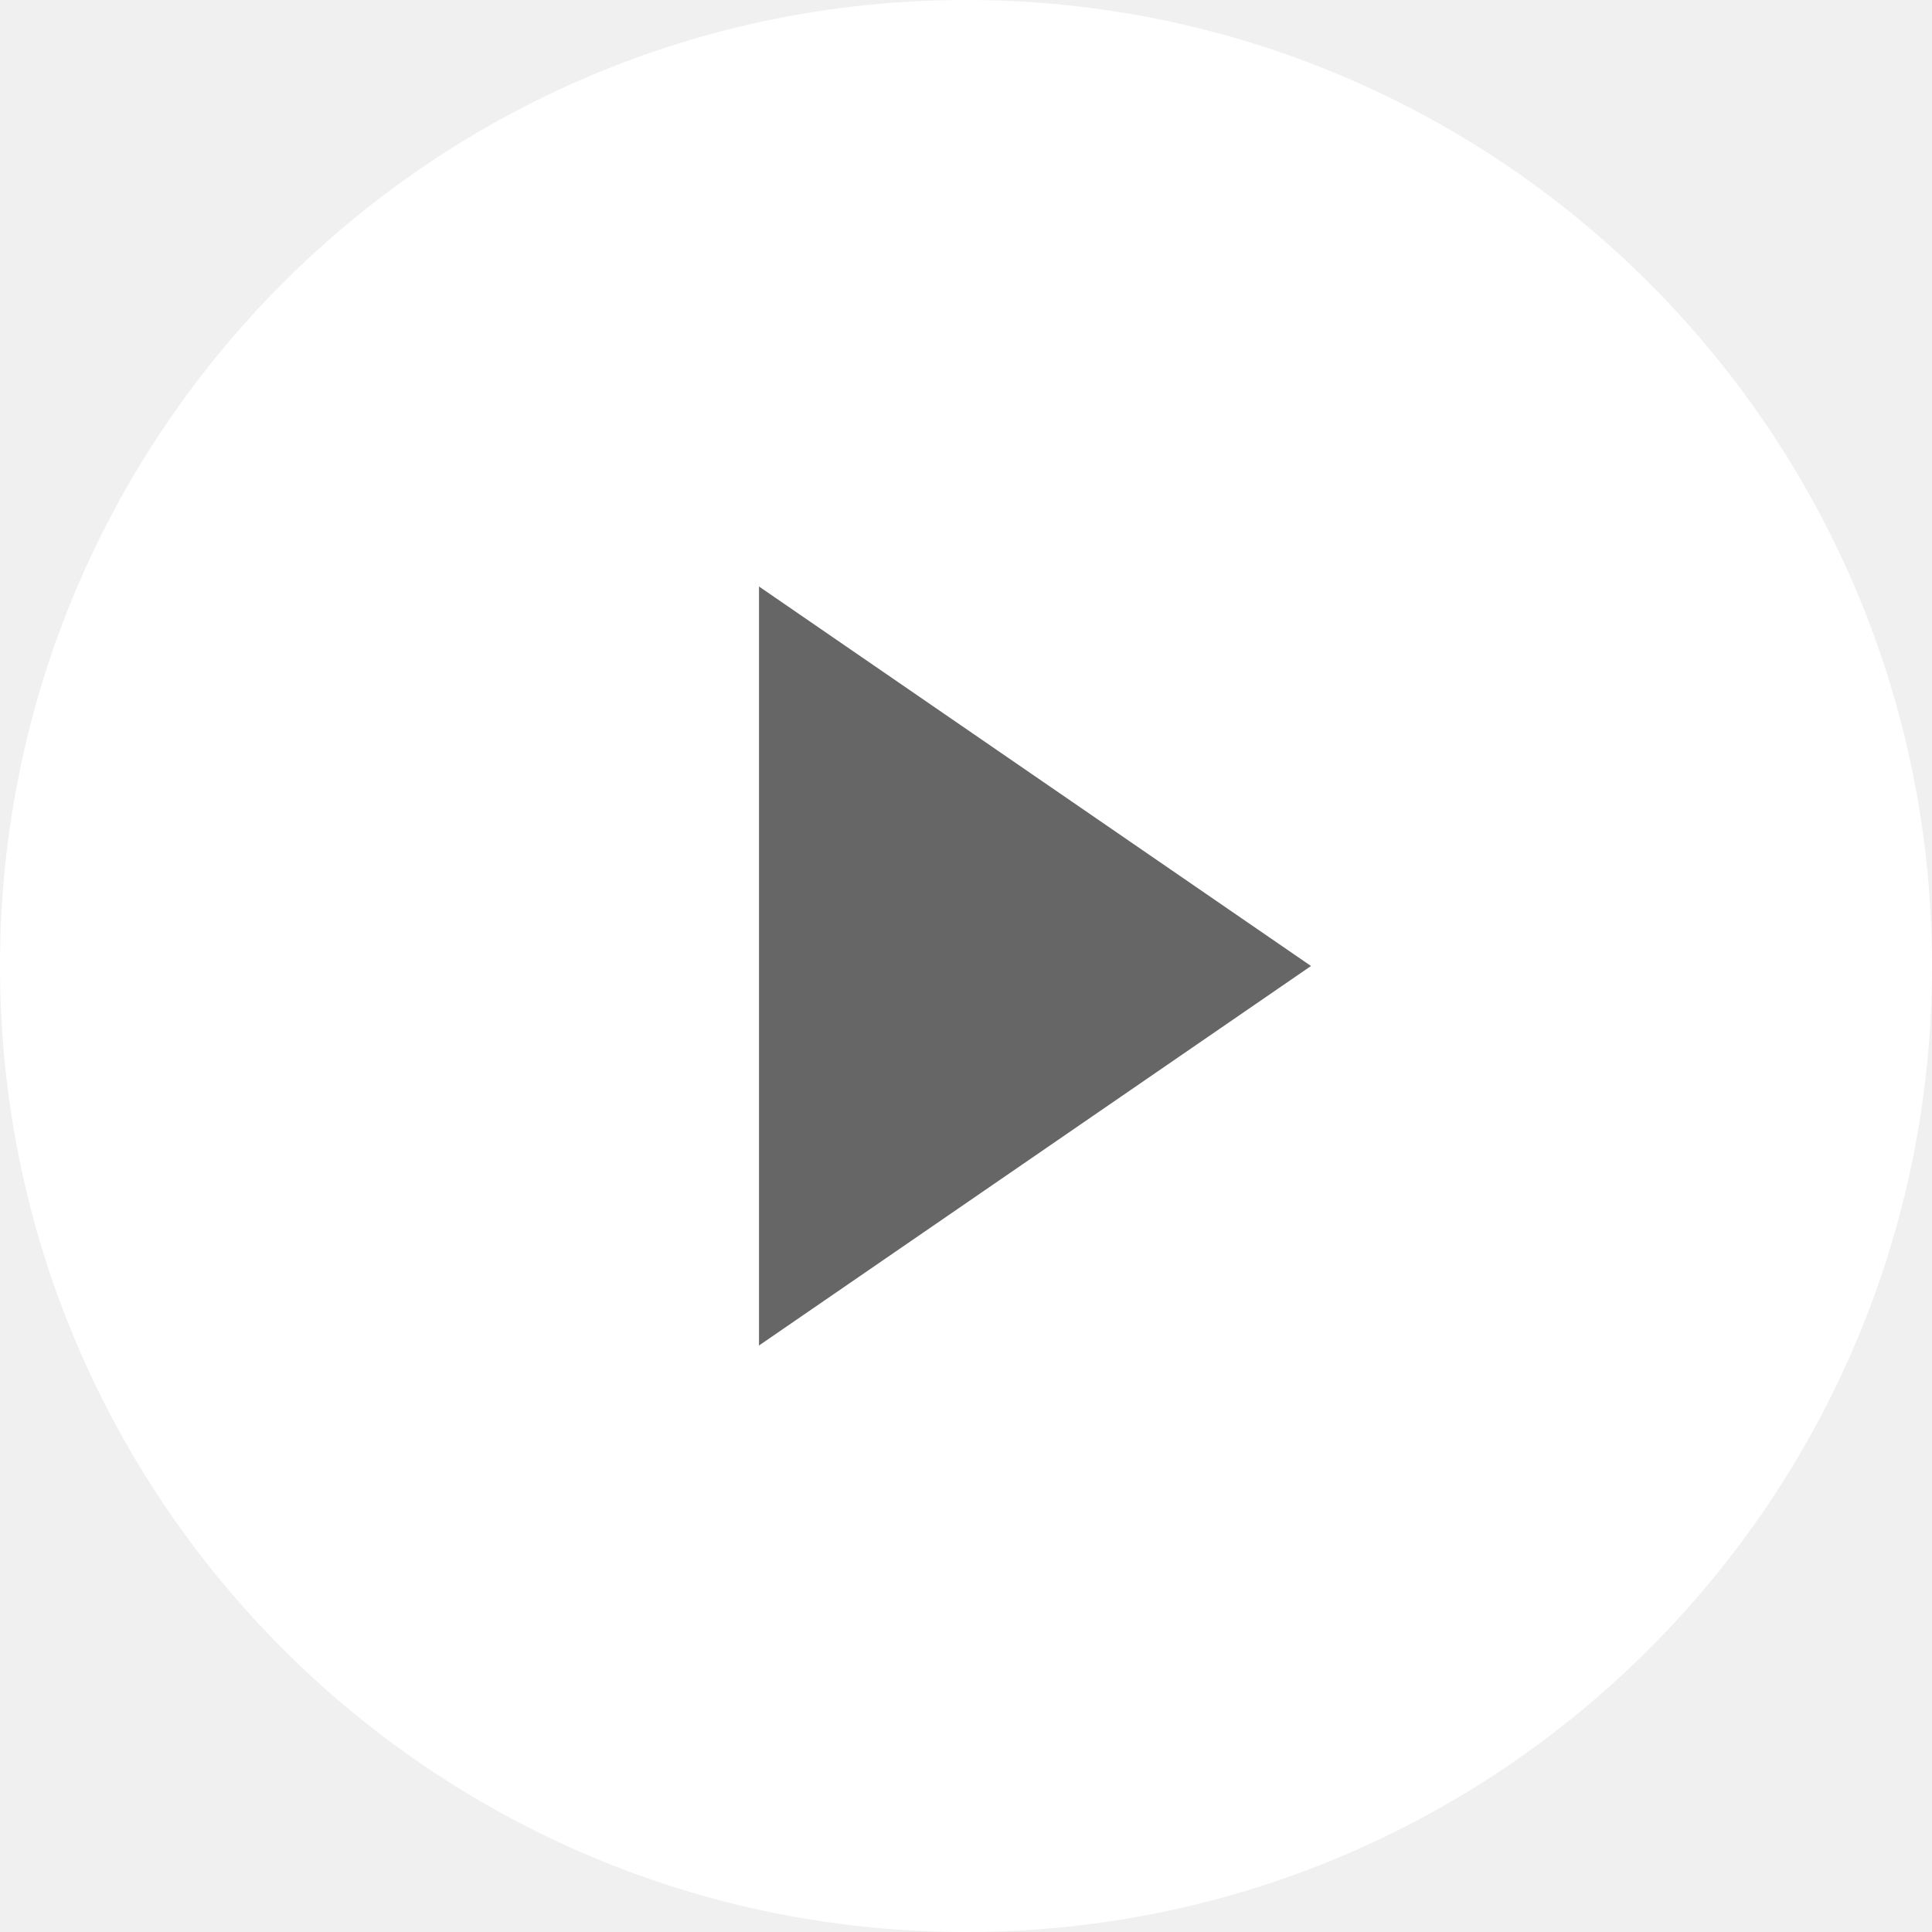
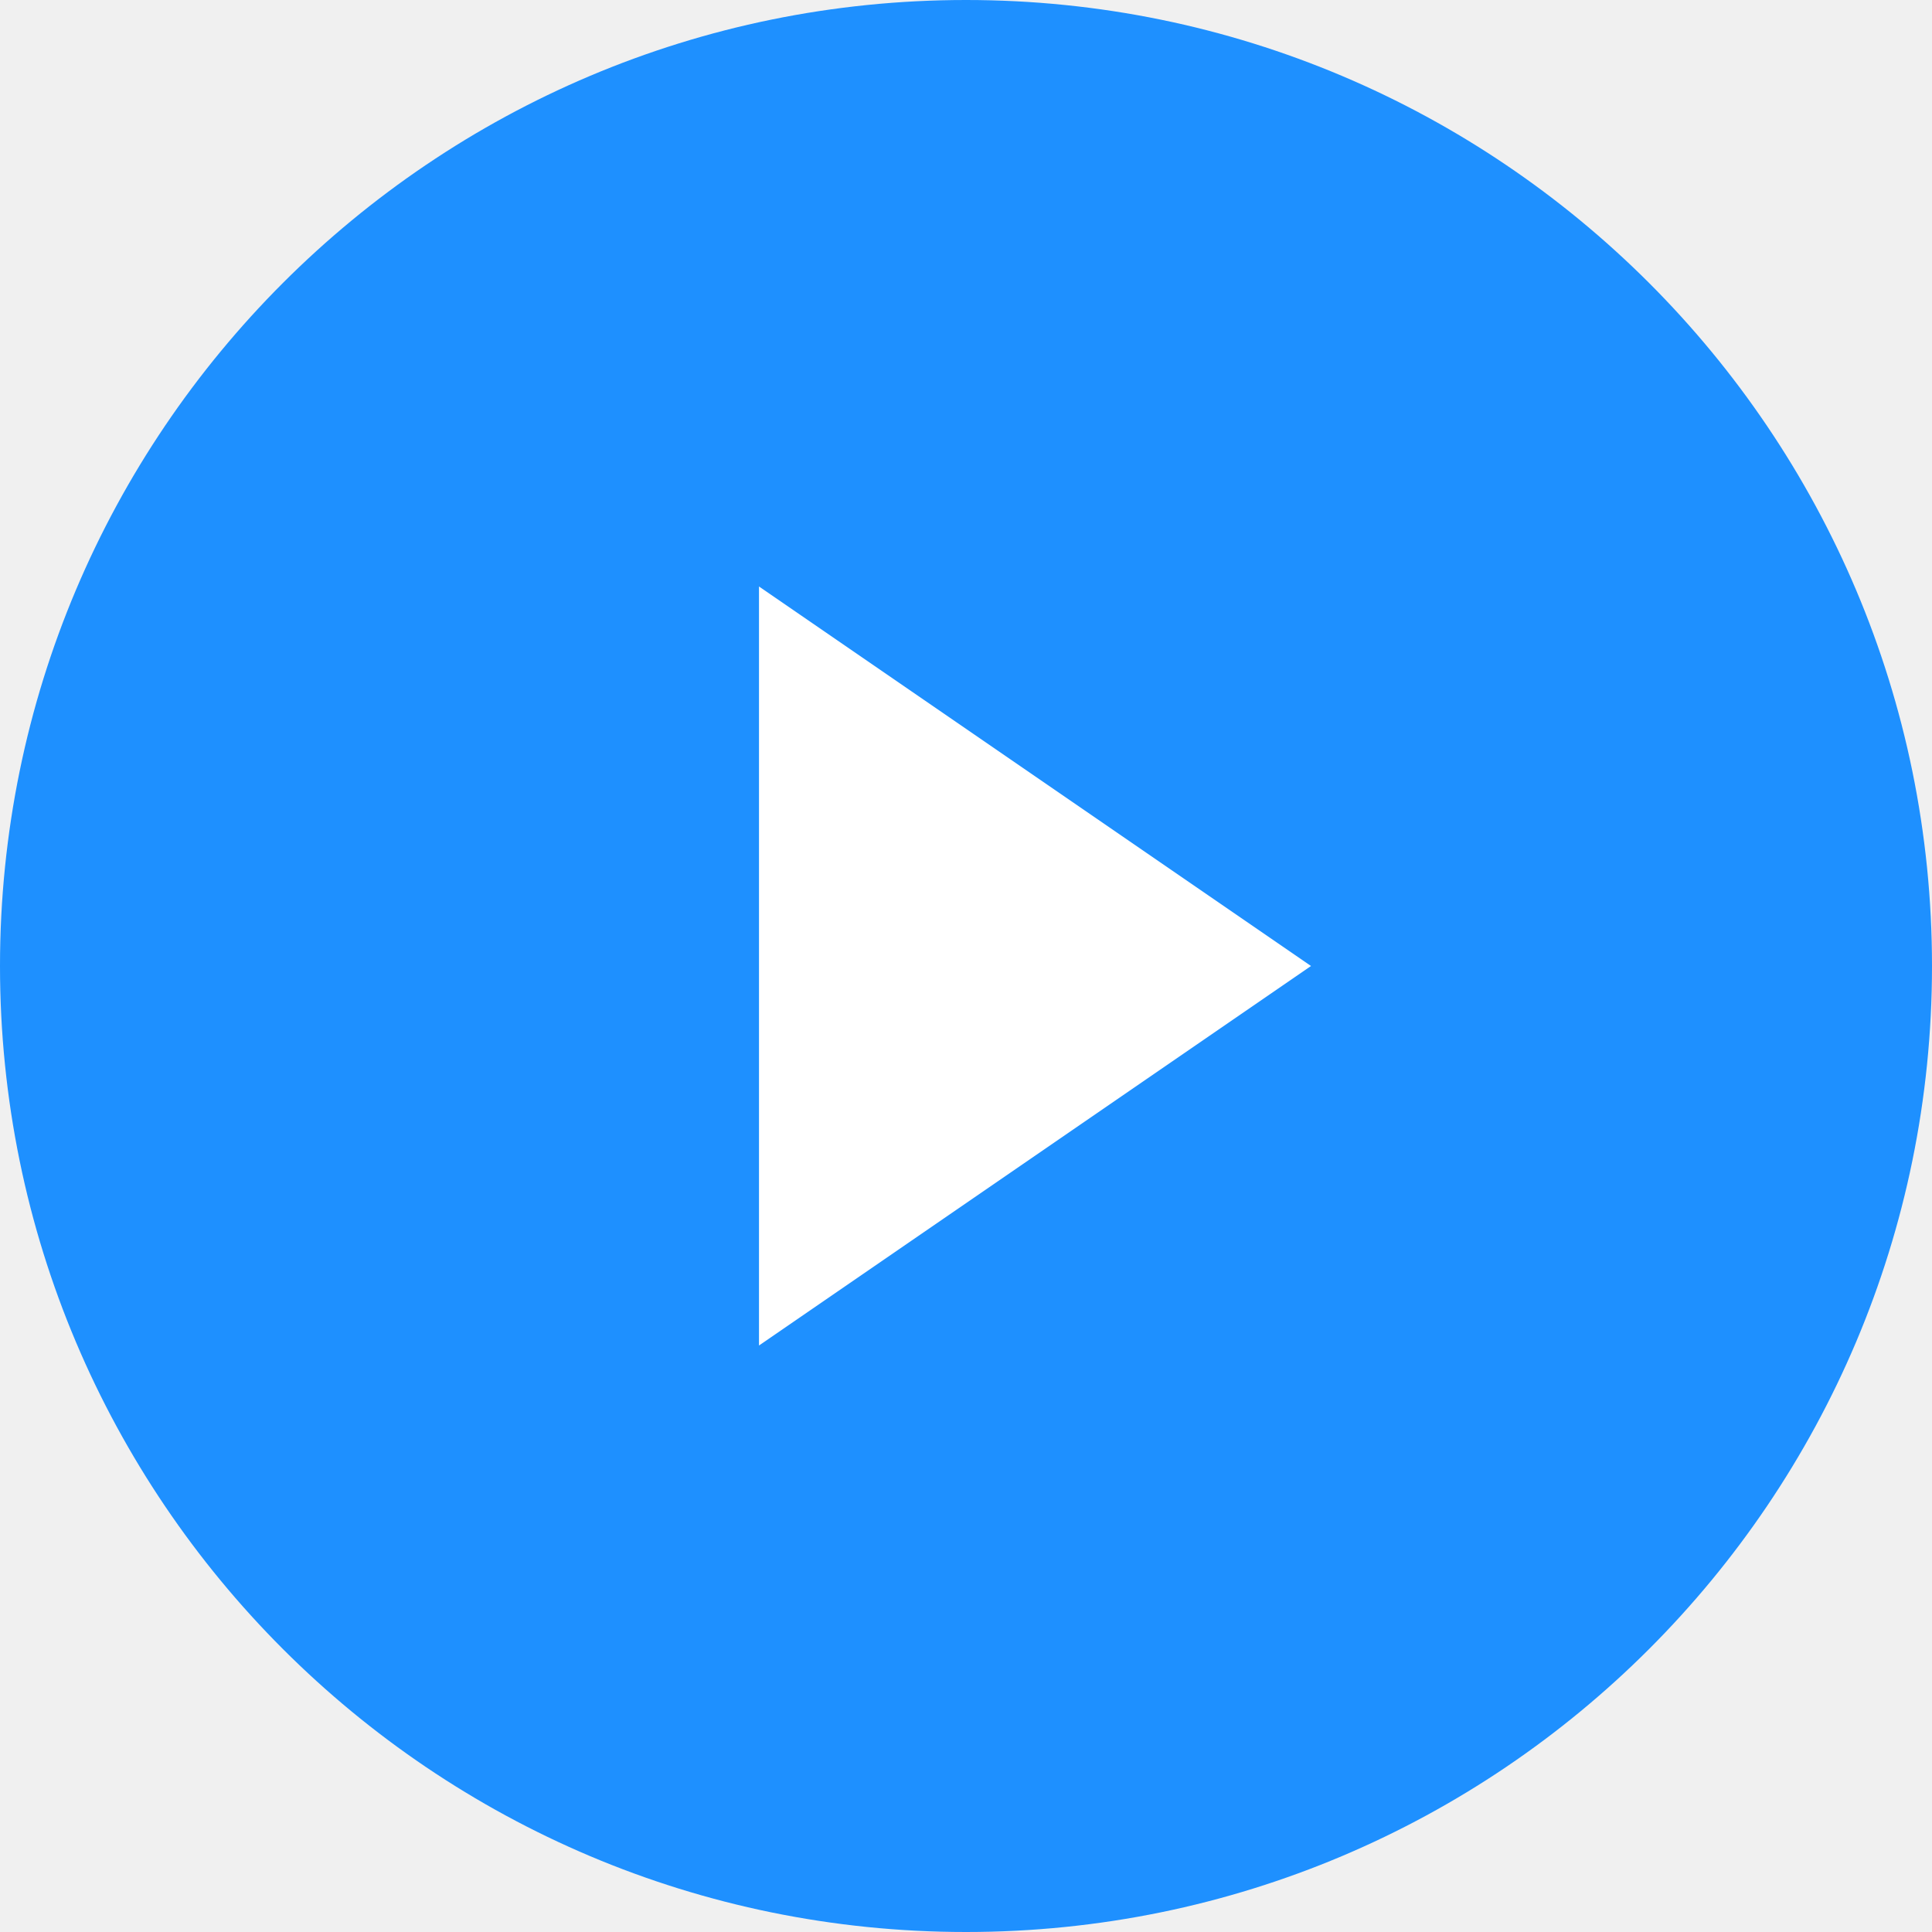
<svg xmlns="http://www.w3.org/2000/svg" version="1.1" id="Layer_1" x="0px" y="0px" width="28px" height="28px" viewBox="0 0 28 28" enable-background="new 0 0 28 28" xml:space="preserve">
  <g>
-     <circle fill="#FFFFFF" cx="14" cy="14" r="14" />
-     <polygon fill="#666666" points="11,8.5 11,19.5 19,14" />
+     <circle fill="#1E90FF" cx="14" cy="14" r="14" />
+     <polygon fill="#FFFFFF" points="11,8.5 11,19.5 19,14" />
  </g>
</svg>
